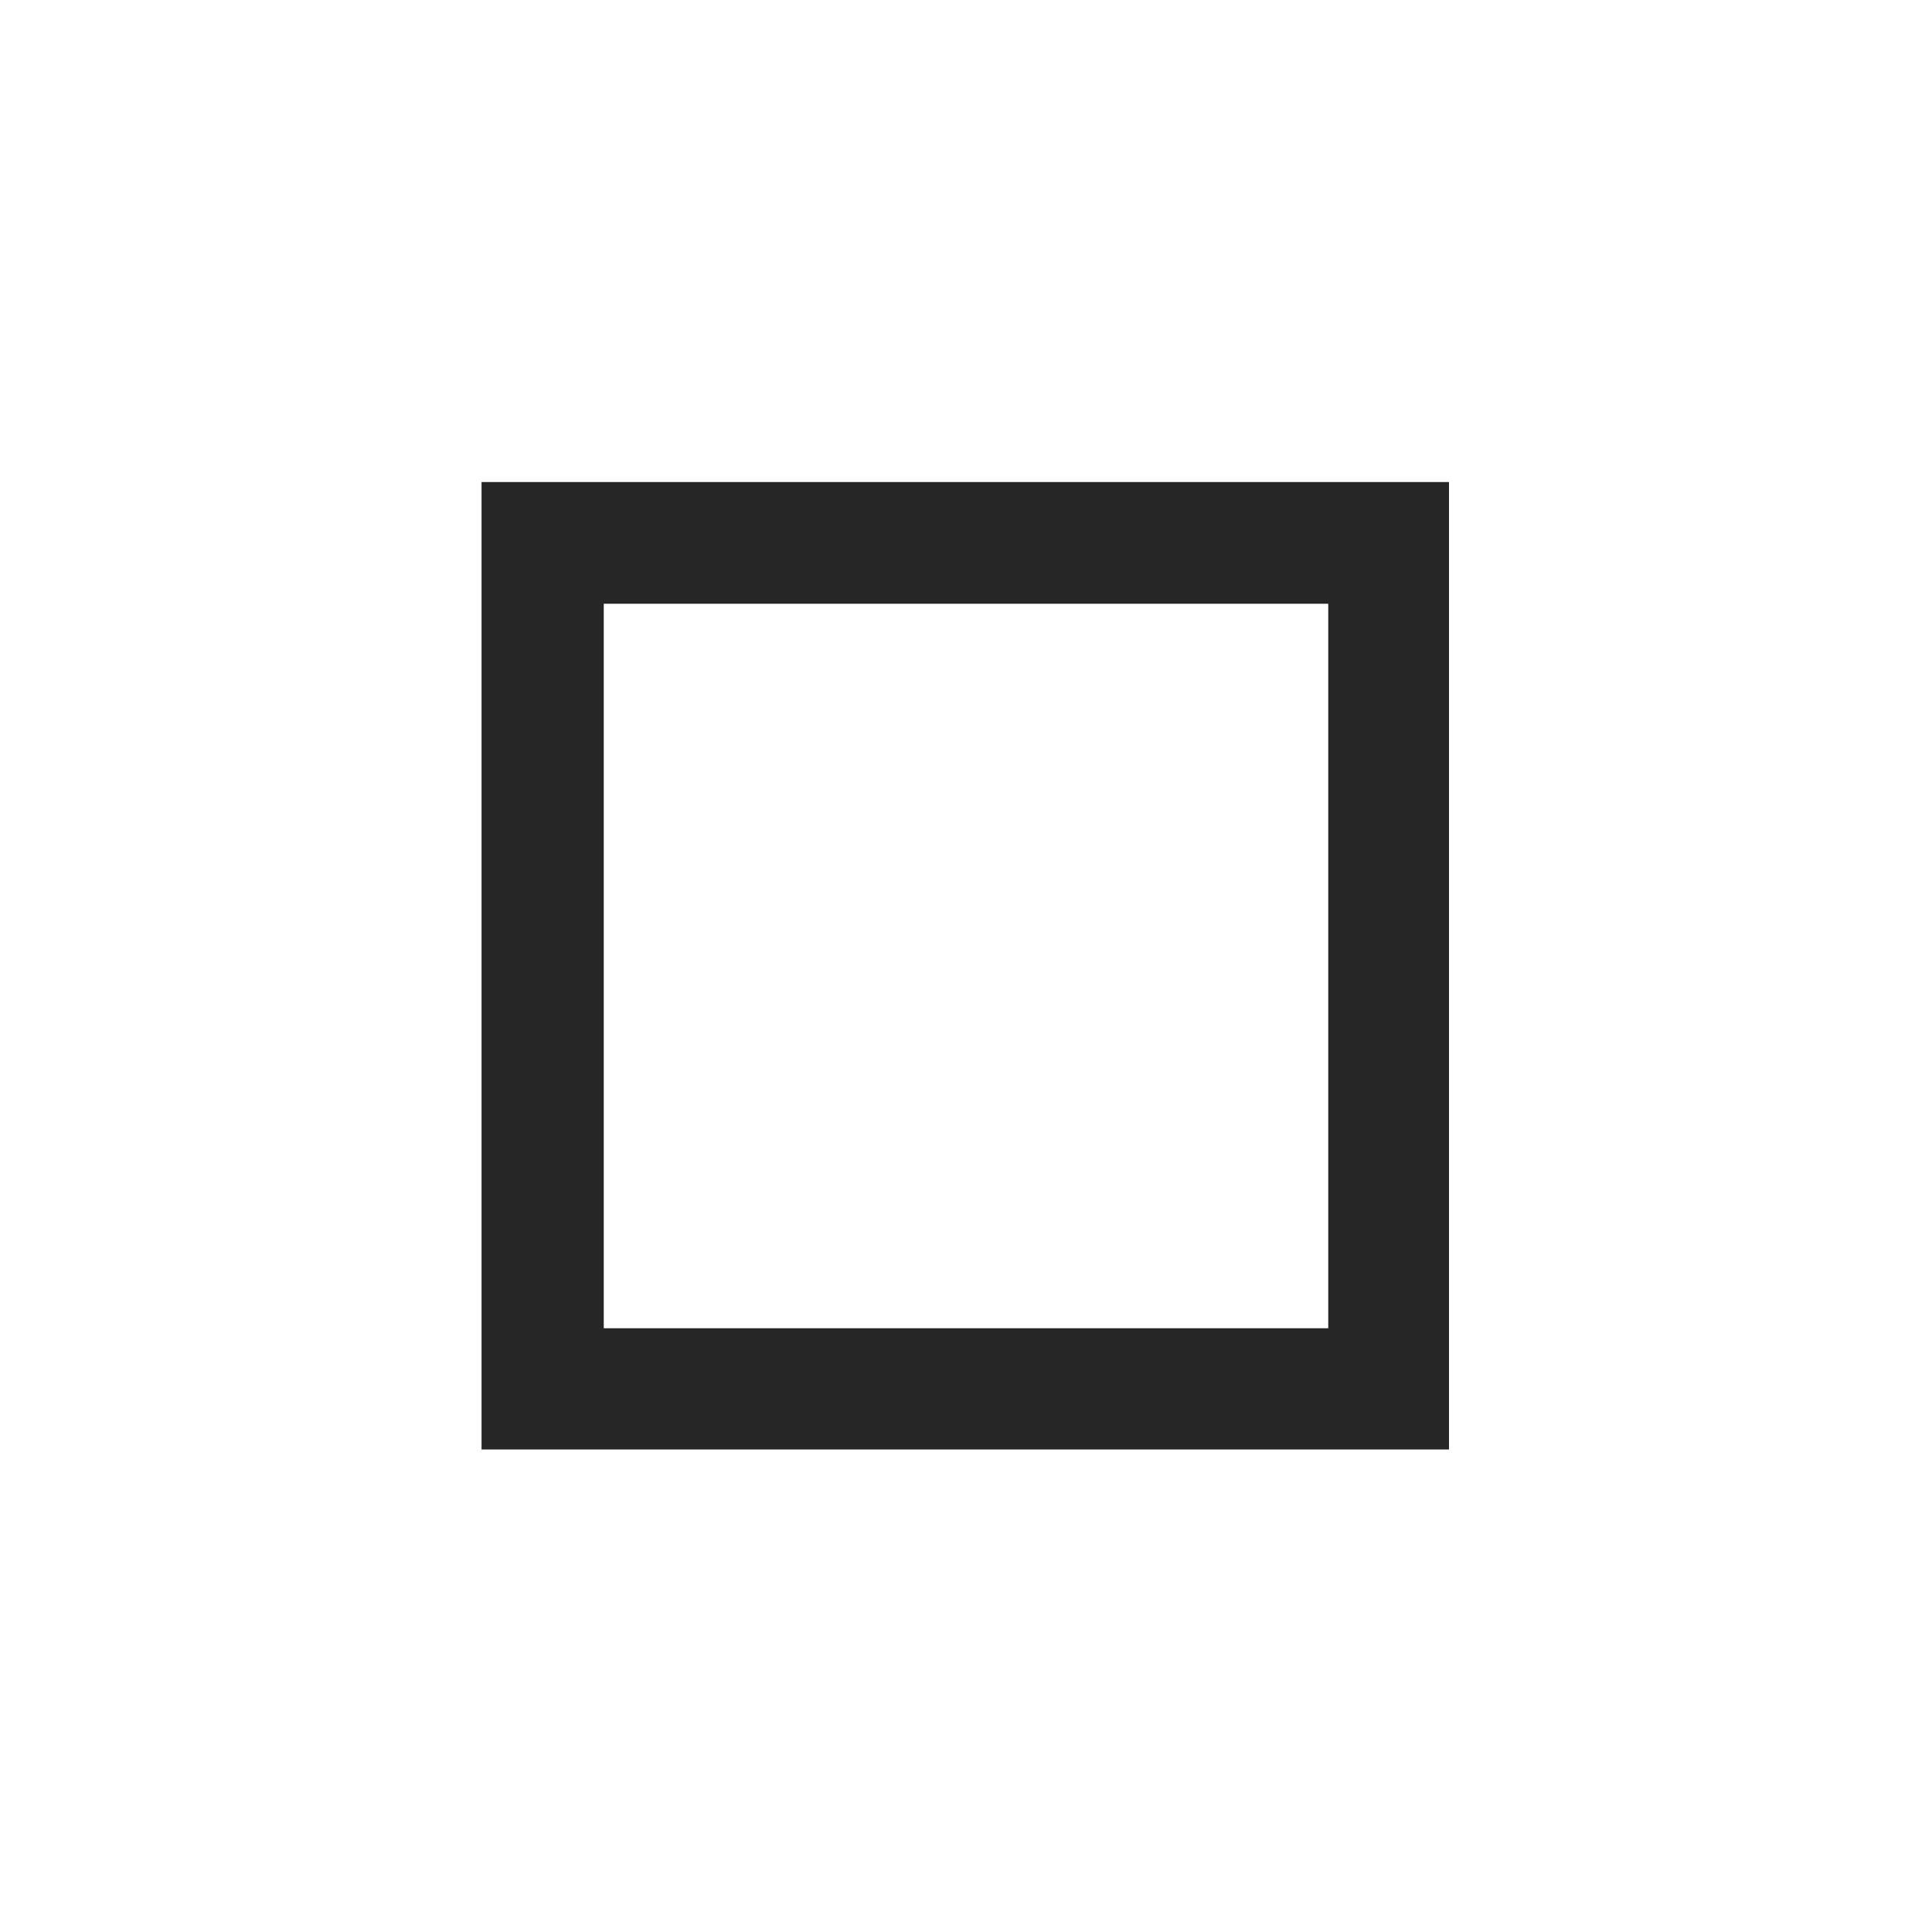
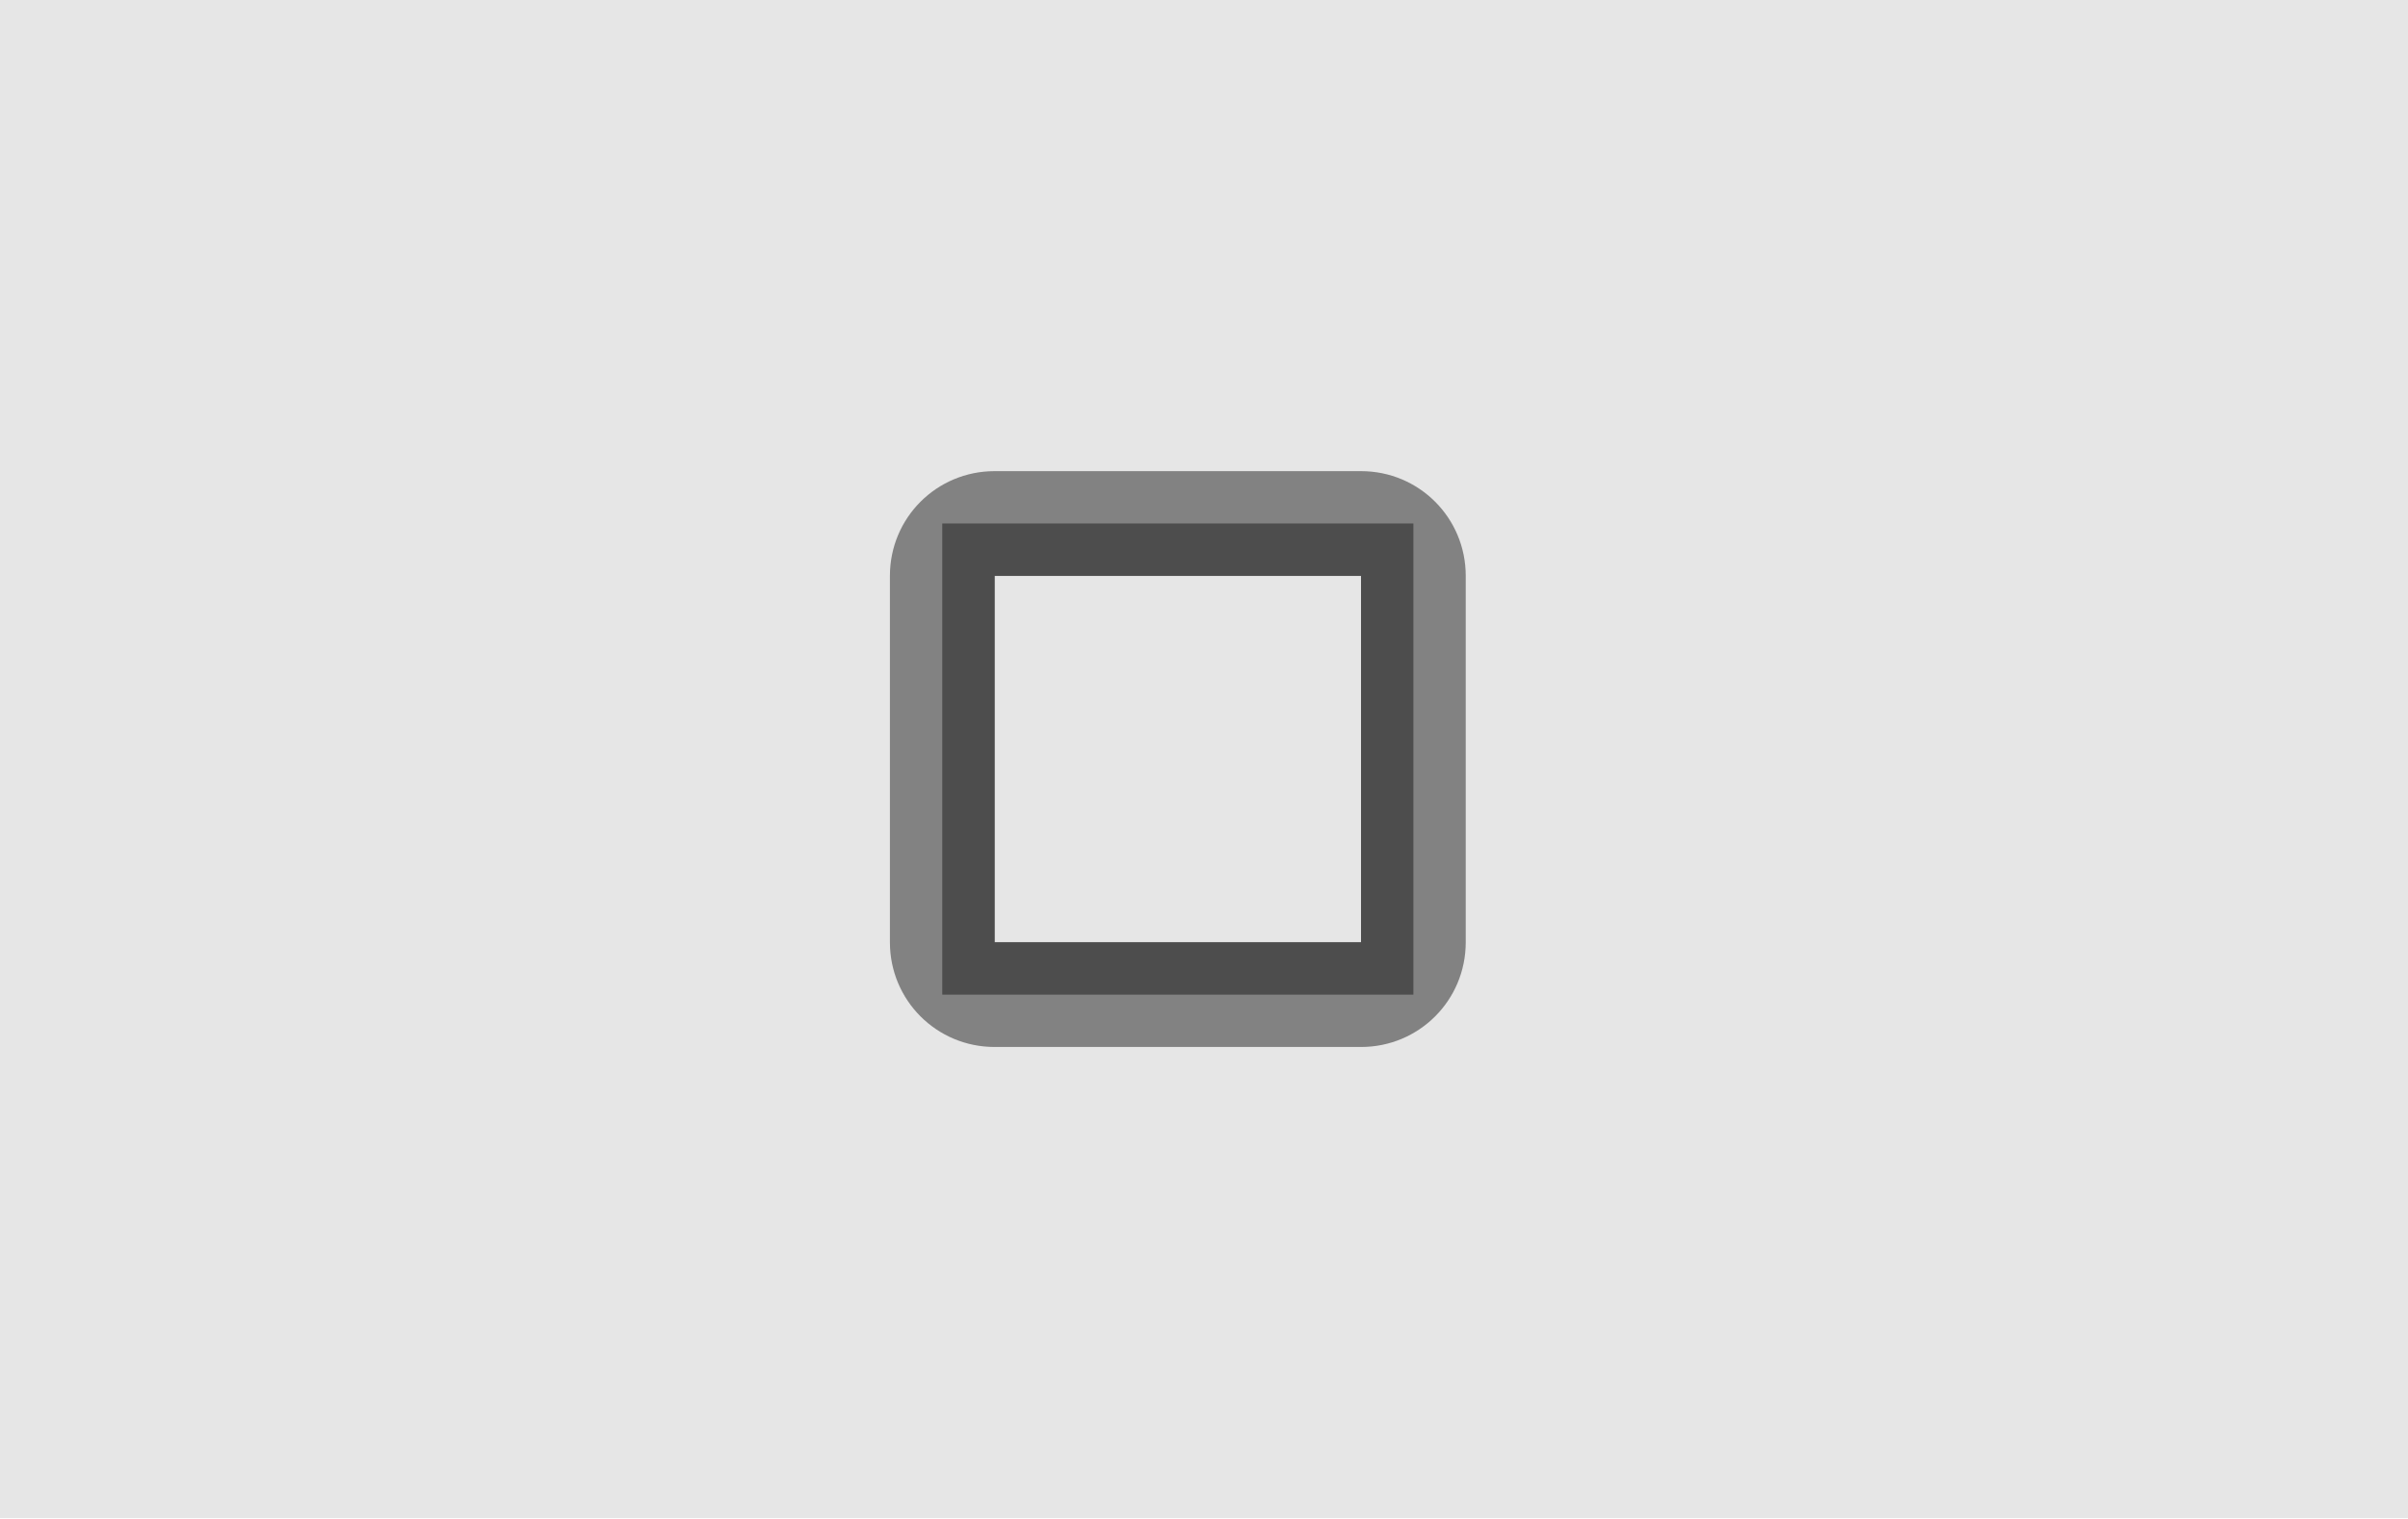
- <svg xmlns="http://www.w3.org/2000/svg" height="16px" viewBox="0 0 16 16" width="16px" version="1.1" id="svg4" xml:space="preserve">
-   <defs id="defs8">
+ <svg xmlns="http://www.w3.org/2000/svg" viewBox="0 0 46 29" version="1.1" id="svg5" width="46" height="29" xml:space="preserve">
+   <defs id="defs9">
    <style type="text/css" id="current-color-scheme-36">
      .ColorScheme-Text {
        color:#eff0f1;
      }
      .ColorScheme-NegativeText {
        color:#da4453;
      }
      </style>
    <style type="text/css" id="current-color-scheme-367">
      .ColorScheme-Text {
        color:#eff0f1;
      }
      .ColorScheme-NegativeText {
        color:#da4453;
      }
      </style>
    <style type="text/css" id="current-color-scheme-5">
      .ColorScheme-Text {
        color:#eff0f1;
      }
      .ColorScheme-NegativeText {
        color:#da4453;
      }
      </style>
    <style type="text/css" id="current-color-scheme-36-3">
      .ColorScheme-Text {
        color:#eff0f1;
      }
      .ColorScheme-NegativeText {
        color:#da4453;
      }
      </style>
    <style type="text/css" id="current-color-scheme-62">
      .ColorScheme-Text {
        color:#eff0f1;
      }
      .ColorScheme-NegativeText {
        color:#da4453;
      }
      </style>
    <style type="text/css" id="current-color-scheme-5-9">
      .ColorScheme-Text {
        color:#eff0f1;
      }
      .ColorScheme-NegativeText {
        color:#da4453;
      }
      </style>
    <style type="text/css" id="current-color-scheme-36-3-1">
      .ColorScheme-Text {
        color:#eff0f1;
      }
      .ColorScheme-NegativeText {
        color:#da4453;
      }
      </style>
+     <style type="text/css" id="current-color-scheme-3675">
+       .ColorScheme-Text {
+         color:#eff0f1;
+       }
+       .ColorScheme-NegativeText {
+         color:#da4453;
+       }
+       </style>
+     <style type="text/css" id="current-color-scheme-53-3">
+       .ColorScheme-Text {
+         color:#eff0f1;
+       }
+       .ColorScheme-NegativeText {
+         color:#da4453;
+       }
+       </style>
+     <style type="text/css" id="current-color-scheme-5-5">
+       .ColorScheme-Text {
+         color:#eff0f1;
+       }
+       .ColorScheme-NegativeText {
+         color:#da4453;
+       }
+       </style>
+     <style type="text/css" id="current-color-scheme-0">
+       .ColorScheme-Text {
+         color:#eff0f1;
+       }
+       .ColorScheme-NegativeText {
+         color:#da4453;
+       }
+       </style>
+     <style type="text/css" id="current-color-scheme-5-6">
+       .ColorScheme-Text {
+         color:#eff0f1;
+       }
+       .ColorScheme-NegativeText {
+         color:#da4453;
+       }
+       </style>
+     <style type="text/css" id="current-color-scheme-36-3-6">
+       .ColorScheme-Text {
+         color:#eff0f1;
+       }
+       .ColorScheme-NegativeText {
+         color:#da4453;
+       }
+       </style>
+     <style type="text/css" id="current-color-scheme-5356-2">
+       .ColorScheme-Text {
+         color:#eff0f1;
+       }
+       .ColorScheme-NegativeText {
+         color:#da4453;
+       }
+       </style>
+     <style type="text/css" id="current-color-scheme-5-2">
+       .ColorScheme-Text {
+         color:#eff0f1;
+       }
+       .ColorScheme-NegativeText {
+         color:#da4453;
+       }
+       </style>
+     <style type="text/css" id="current-color-scheme-36-3-91">
+       .ColorScheme-Text {
+         color:#eff0f1;
+       }
+       .ColorScheme-NegativeText {
+         color:#da4453;
+       }
+       </style>
+     <style type="text/css" id="current-color-scheme-35">
+       .ColorScheme-Text {
+         color:#eff0f1;
+       }
+       .ColorScheme-NegativeText {
+         color:#da4453;
+       }
+       </style>
+     <style type="text/css" id="current-color-scheme-5-6-2">
+       .ColorScheme-Text {
+         color:#eff0f1;
+       }
+       .ColorScheme-NegativeText {
+         color:#da4453;
+       }
+       </style>
+     <style type="text/css" id="current-color-scheme-36-3-2">
+       .ColorScheme-Text {
+         color:#eff0f1;
+       }
+       .ColorScheme-NegativeText {
+         color:#da4453;
+       }
+       </style>
+     <style type="text/css" id="current-color-scheme-535-9">
+       .ColorScheme-Text {
+         color:#eff0f1;
+       }
+       .ColorScheme-NegativeText {
+         color:#da4453;
+       }
+       </style>
+     <style type="text/css" id="current-color-scheme-53-7">
+       .ColorScheme-Text {
+         color:#eff0f1;
+       }
+       .ColorScheme-NegativeText {
+         color:#da4453;
+       }
+       </style>
+     <style type="text/css" id="current-color-scheme-5-62">
+       .ColorScheme-Text {
+         color:#eff0f1;
+       }
+       .ColorScheme-NegativeText {
+         color:#da4453;
+       }
+       </style>
+     <style type="text/css" id="current-color-scheme-36-3-9">
+       .ColorScheme-Text {
+         color:#eff0f1;
+       }
+       .ColorScheme-NegativeText {
+         color:#da4453;
+       }
+       </style>
  </defs>
-   <path d="m 3.988,3.992 v 8.012 H 12 V 3.992 Z M 5,5 h 6 v 6 H 5 Z" fill="#2e3436" id="path2" style="fill:#262626;fill-opacity:1" />
  <style type="text/css" id="current-color-scheme">
        .ColorScheme-Text {
            color:#eff0f1;
        }
    </style>
+   <style type="text/css" id="current-color-scheme-5356">
+         .ColorScheme-Text {
+             color:#eff0f1;
+         }
+     </style>
  <style type="text/css" id="current-color-scheme-535">
        .ColorScheme-Text {
            color:#eff0f1;
        }
    </style>
  <style type="text/css" id="current-color-scheme-53">
        .ColorScheme-Text {
            color:#eff0f1;
        }
    </style>
  <style type="text/css" id="current-color-scheme-3">
        .ColorScheme-Text {
            color:#eff0f1;
        }
    </style>
  <style type="text/css" id="current-color-scheme-3-5">
        .ColorScheme-Text {
            color:#eff0f1;
        }
    </style>
  <style type="text/css" id="current-color-scheme-3-3">
        .ColorScheme-Text {
            color:#eff0f1;
        }
    </style>
  <style type="text/css" id="current-color-scheme-36-35">
        .ColorScheme-Text {
            color:#eff0f1;
        }
    </style>
  <style type="text/css" id="current-color-scheme-6">
        .ColorScheme-Text {
            color:#eff0f1;
        }
    </style>
  <style type="text/css" id="current-color-scheme-3-7">
        .ColorScheme-Text {
            color:#eff0f1;
        }
    </style>
  <style type="text/css" id="current-color-scheme-3-2">
        .ColorScheme-Text {
            color:#eff0f1;
        }
    </style>
  <style type="text/css" id="current-color-scheme-3-3-7">
        .ColorScheme-Text {
            color:#eff0f1;
        }
    </style>
  <style type="text/css" id="current-color-scheme-36-0">
        .ColorScheme-Text {
            color:#eff0f1;
        }
    </style>
  <style type="text/css" id="current-color-scheme-6-9">
        .ColorScheme-Text {
            color:#eff0f1;
        }
    </style>
  <style type="text/css" id="current-color-scheme-3-7-3">
        .ColorScheme-Text {
            color:#eff0f1;
        }
    </style>
+   <style type="text/css" id="current-color-scheme-3-12">
+         .ColorScheme-Text {
+             color:#eff0f1;
+         }
+     </style>
+   <style type="text/css" id="current-color-scheme-3-5-7">
+         .ColorScheme-Text {
+             color:#eff0f1;
+         }
+     </style>
+   <style type="text/css" id="current-color-scheme-3-3-09">
+         .ColorScheme-Text {
+             color:#eff0f1;
+         }
+     </style>
+   <style type="text/css" id="current-color-scheme-36-360">
+         .ColorScheme-Text {
+             color:#eff0f1;
+         }
+     </style>
+   <style type="text/css" id="current-color-scheme-3-2-6">
+         .ColorScheme-Text {
+             color:#eff0f1;
+         }
+     </style>
+   <style type="text/css" id="current-color-scheme-3-3-6">
+         .ColorScheme-Text {
+             color:#eff0f1;
+         }
+     </style>
+   <style type="text/css" id="current-color-scheme-36-1">
+         .ColorScheme-Text {
+             color:#eff0f1;
+         }
+     </style>
+   <style type="text/css" id="current-color-scheme-6-2">
+         .ColorScheme-Text {
+             color:#eff0f1;
+         }
+     </style>
+   <style type="text/css" id="current-color-scheme-3-7-61">
+         .ColorScheme-Text {
+             color:#eff0f1;
+         }
+     </style>
+   <style type="text/css" id="current-color-scheme-3-0">
+         .ColorScheme-Text {
+             color:#eff0f1;
+         }
+     </style>
+   <style type="text/css" id="current-color-scheme-3-3-9">
+         .ColorScheme-Text {
+             color:#eff0f1;
+         }
+     </style>
+   <style type="text/css" id="current-color-scheme-36-36">
+         .ColorScheme-Text {
+             color:#eff0f1;
+         }
+     </style>
+   <style type="text/css" id="current-color-scheme-6-0">
+         .ColorScheme-Text {
+             color:#eff0f1;
+         }
+     </style>
+   <style type="text/css" id="current-color-scheme-3-7-6">
+         .ColorScheme-Text {
+             color:#eff0f1;
+         }
+     </style>
+   <style type="text/css" id="current-color-scheme-3-9">
+         .ColorScheme-Text {
+             color:#eff0f1;
+         }
+     </style>
+   <style type="text/css" id="current-color-scheme-3-3-1">
+         .ColorScheme-Text {
+             color:#eff0f1;
+         }
+     </style>
+   <style type="text/css" id="current-color-scheme-36-2">
+         .ColorScheme-Text {
+             color:#eff0f1;
+         }
+     </style>
+   <style type="text/css" id="current-color-scheme-6-7">
+         .ColorScheme-Text {
+             color:#eff0f1;
+         }
+     </style>
+   <style type="text/css" id="current-color-scheme-3-7-0">
+         .ColorScheme-Text {
+             color:#eff0f1;
+         }
+     </style>
+   <style type="text/css" id="current-color-scheme-3-1">
+         .ColorScheme-Text {
+             color:#eff0f1;
+         }
+     </style>
+   <style type="text/css" id="current-color-scheme-36-27">
+         .ColorScheme-Text {
+             color:#eff0f1;
+         }
+     </style>
+   <style type="text/css" id="current-color-scheme-3-5-2">
+         .ColorScheme-Text {
+             color:#eff0f1;
+         }
+     </style>
+   <style type="text/css" id="current-color-scheme-3-3-0">
+         .ColorScheme-Text {
+             color:#eff0f1;
+         }
+     </style>
+   <style type="text/css" id="current-color-scheme-36-6">
+         .ColorScheme-Text {
+             color:#eff0f1;
+         }
+     </style>
+   <style type="text/css" id="current-color-scheme-6-9-8">
+         .ColorScheme-Text {
+             color:#eff0f1;
+         }
+     </style>
+   <style type="text/css" id="current-color-scheme-3-7-3-7">
+         .ColorScheme-Text {
+             color:#eff0f1;
+         }
+     </style>
+   <g id="g7" transform="translate(-16)" />
+   <g id="g9" transform="translate(-13,-1)">
+     <rect style="fill:#000000;fill-opacity:0.1;stroke-width:2.493;stroke-linecap:round;stroke-linejoin:round;paint-order:stroke fill markers" id="rect1" width="46" height="29" x="13" y="1" />
+     <path id="path3" style="fill:#4d4d4d;fill-opacity:0.65;stroke-width:0.794;stroke-linecap:round;stroke-linejoin:round;paint-order:stroke fill markers" d="m 32,10 c -1.108,0 -2,0.892 -2,2 v 7 c 0,1.108 0.892,2 2,2 h 7 c 1.108,0 2,-0.892 2,-2 v -7 c 0,-1.108 -0.892,-2 -2,-2 z m 0,2 h 7 v 7 h -7 z" />
+     <path id="rect2" style="fill:#4d4d4d;fill-opacity:1;stroke-width:0.794;stroke-linecap:round;stroke-linejoin:round;paint-order:stroke fill markers" d="m 31,11 v 9 h 9 v -9 z m 1,1 h 7 v 7 h -7 z" />
+   </g>
</svg>
